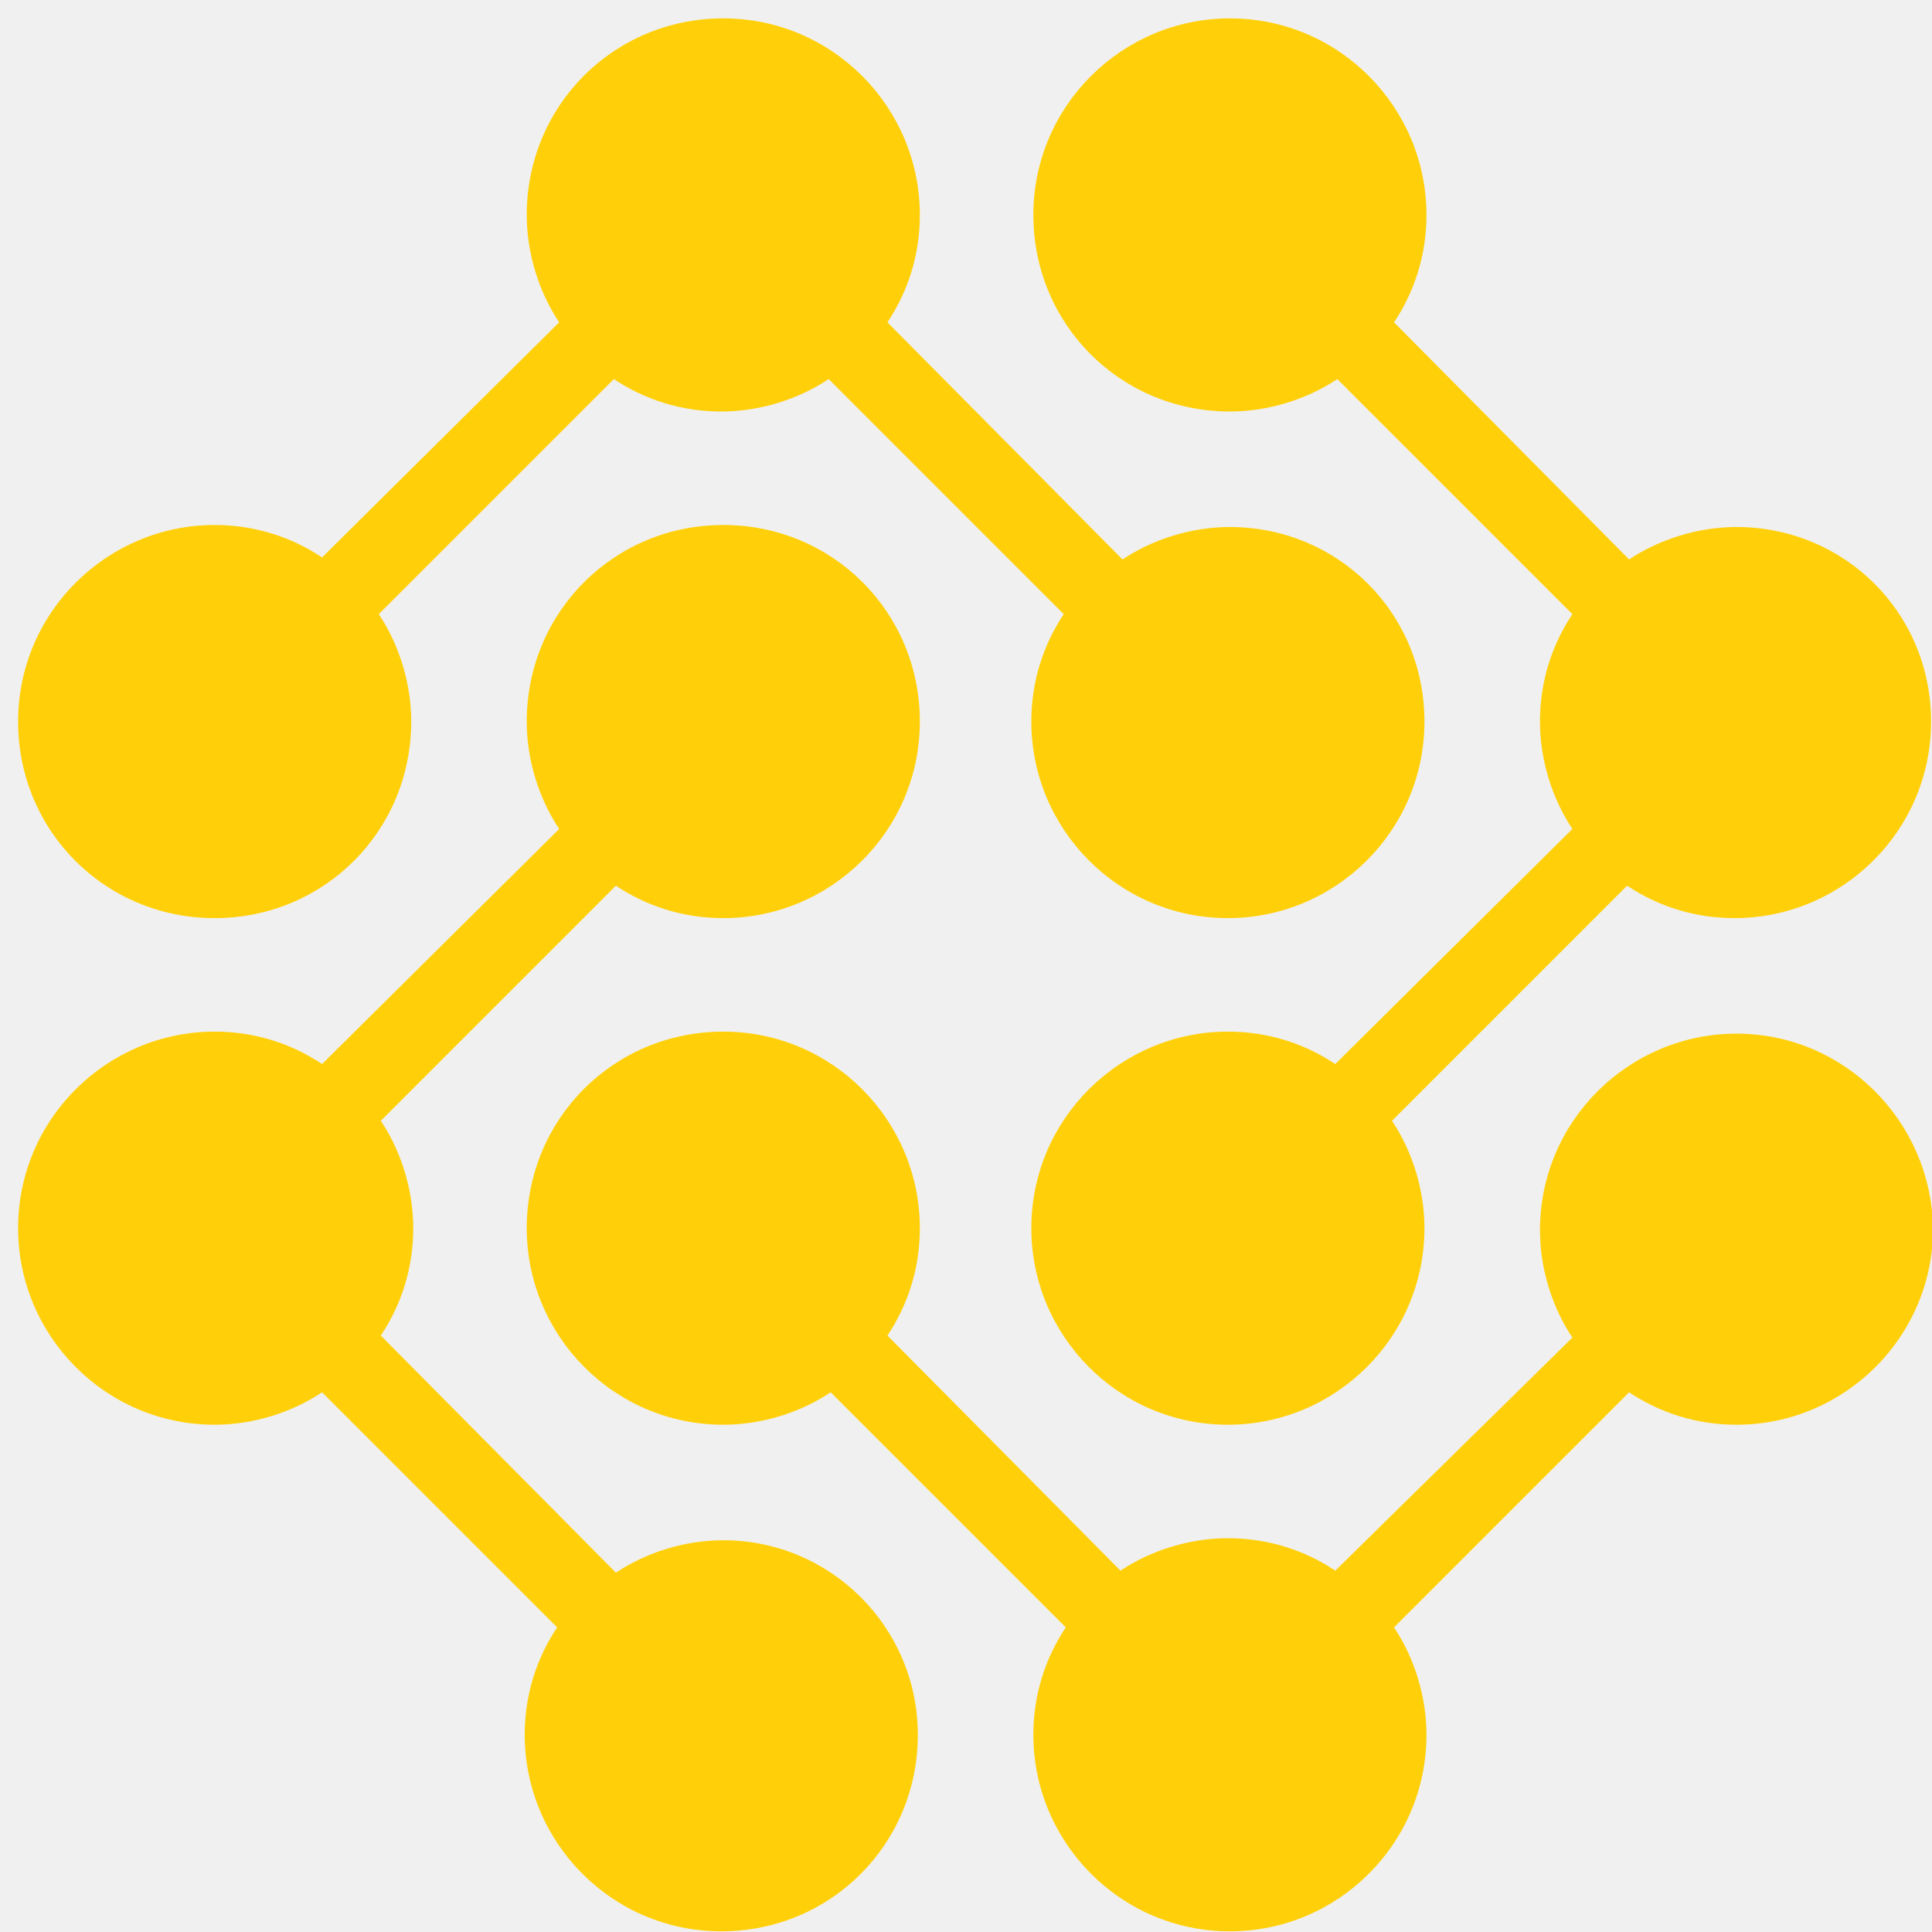
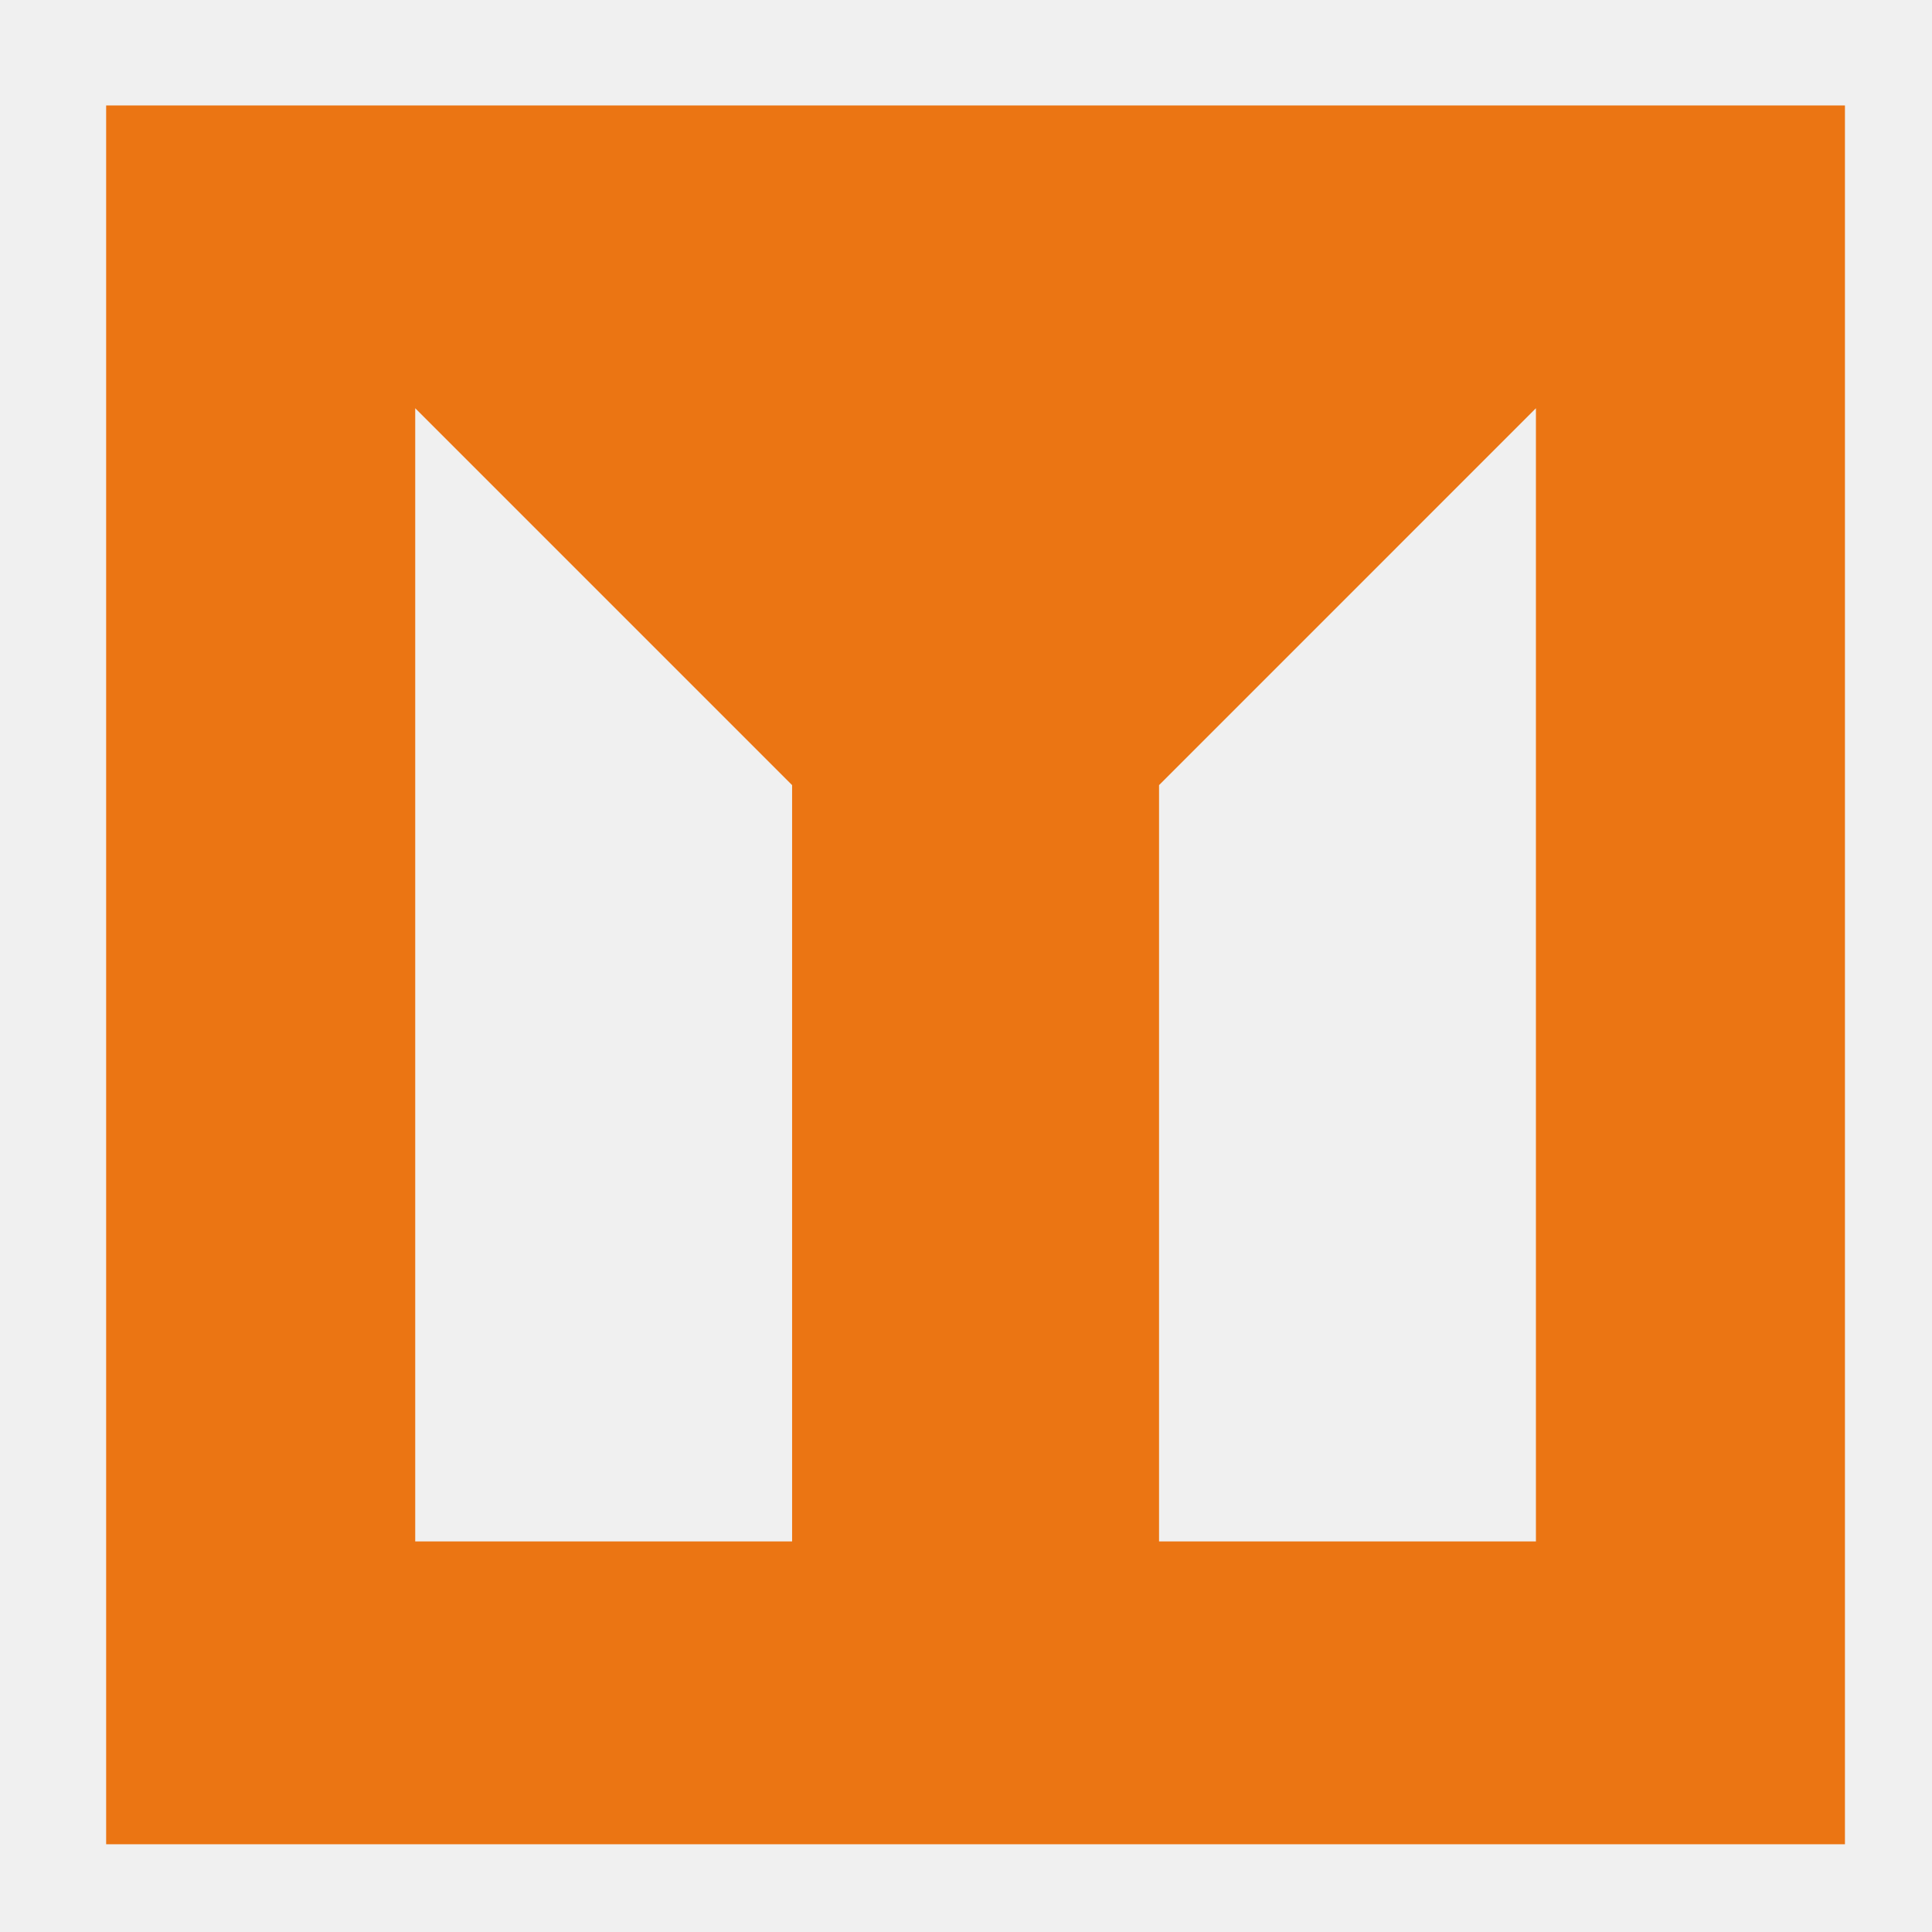
<svg xmlns="http://www.w3.org/2000/svg" width="100" height="100" viewBox="0 0 100 100" fill="none">
-   <g clip-path="url(#clip0_753_80)">
-     <path d="M63.66 27.278C61.667 27.278 59.674 27.908 58.101 28.956L45.934 16.684C46.983 15.111 47.612 13.223 47.612 11.125C47.612 5.566 43.102 0.951 37.438 0.951C31.774 0.951 27.264 5.461 27.264 11.125C27.264 13.118 27.893 15.111 28.942 16.684L16.67 28.852C15.097 27.803 13.209 27.173 11.111 27.173C5.552 27.173 0.937 31.684 0.937 37.348C0.937 43.012 5.447 47.522 11.111 47.522C16.775 47.522 21.285 43.012 21.285 37.348C21.285 35.355 20.656 33.362 19.607 31.788L31.774 19.621C33.347 20.67 35.235 21.3 37.333 21.3C39.326 21.3 41.319 20.67 42.892 19.621L55.059 31.788C54.01 33.362 53.381 35.25 53.381 37.348C53.381 42.907 57.891 47.522 63.555 47.522C69.114 47.522 73.729 43.012 73.729 37.348C73.729 31.684 69.219 27.278 63.66 27.278ZM89.882 53.501C84.323 53.501 79.708 58.011 79.708 63.675C79.708 65.668 80.337 67.66 81.386 69.234L69.114 81.296C67.541 80.247 65.653 79.618 63.555 79.618C61.562 79.618 59.569 80.247 57.996 81.296L45.934 69.129C46.983 67.556 47.612 65.668 47.612 63.57C47.612 58.011 43.102 53.396 37.438 53.396C31.774 53.396 27.264 57.906 27.264 63.57C27.264 69.129 31.774 73.744 37.438 73.744C39.431 73.744 41.424 73.115 42.997 72.066L55.164 84.233C54.115 85.806 53.486 87.694 53.486 89.792C53.486 95.351 57.996 99.966 63.66 99.966C69.219 99.966 73.834 95.456 73.834 89.792C73.834 87.799 73.205 85.806 72.156 84.233L84.323 72.066C85.897 73.115 87.784 73.744 89.882 73.744C95.441 73.744 100.057 69.234 100.057 63.57C99.952 58.011 95.441 53.501 89.882 53.501Z" fill="#FFD009" />
-     <path d="M37.438 79.723C35.445 79.723 33.452 80.352 31.879 81.401L19.712 69.129C20.761 67.556 21.39 65.668 21.39 63.57C21.39 61.577 20.761 59.584 19.712 58.011L31.879 45.844C33.452 46.892 35.34 47.522 37.438 47.522C42.997 47.522 47.612 43.012 47.612 37.348C47.612 31.684 43.102 27.173 37.438 27.173C31.774 27.173 27.264 31.684 27.264 37.348C27.264 39.34 27.893 41.333 28.942 42.907L16.67 55.074C15.097 54.025 13.209 53.396 11.111 53.396C5.552 53.396 0.937 57.906 0.937 63.57C0.937 69.129 5.447 73.744 11.111 73.744C13.104 73.744 15.097 73.115 16.67 72.066L28.837 84.233C27.788 85.806 27.159 87.694 27.159 89.792C27.159 95.351 31.669 99.966 37.333 99.966C42.997 99.966 47.507 95.456 47.507 89.792C47.507 84.233 42.997 79.723 37.438 79.723ZM89.882 27.278C87.889 27.278 85.897 27.908 84.323 28.956L72.156 16.684C73.205 15.111 73.834 13.223 73.834 11.125C73.834 5.566 69.324 0.951 63.66 0.951C58.101 0.951 53.486 5.461 53.486 11.125C53.486 16.789 57.996 21.3 63.66 21.3C65.653 21.3 67.646 20.67 69.219 19.621L81.386 31.788C80.337 33.362 79.708 35.25 79.708 37.348C79.708 39.34 80.337 41.333 81.386 42.907L69.114 55.074C67.541 54.025 65.653 53.396 63.555 53.396C57.996 53.396 53.381 57.906 53.381 63.57C53.381 69.129 57.891 73.744 63.555 73.744C69.114 73.744 73.729 69.234 73.729 63.57C73.729 61.577 73.1 59.584 72.051 58.011L84.218 45.844C85.792 46.892 87.68 47.522 89.777 47.522C95.337 47.522 99.952 43.012 99.952 37.348C99.952 31.684 95.441 27.278 89.882 27.278Z" fill="#FFD009" />
-   </g>
-   <defs>
-     <clipPath id="clip0_753_80">
-       <rect width="100" height="100" fill="white" />
-     </clipPath>
-   </defs>
+   <path d="M5.494 95.459H95.494V5.459H5.494V95.459ZM59.992 40.638L79.499 21.13V79.785H59.992V40.638ZM21.492 21.13L40.999 40.638V79.785H21.492V21.13Z" fill="#EB7513" />
</svg>
